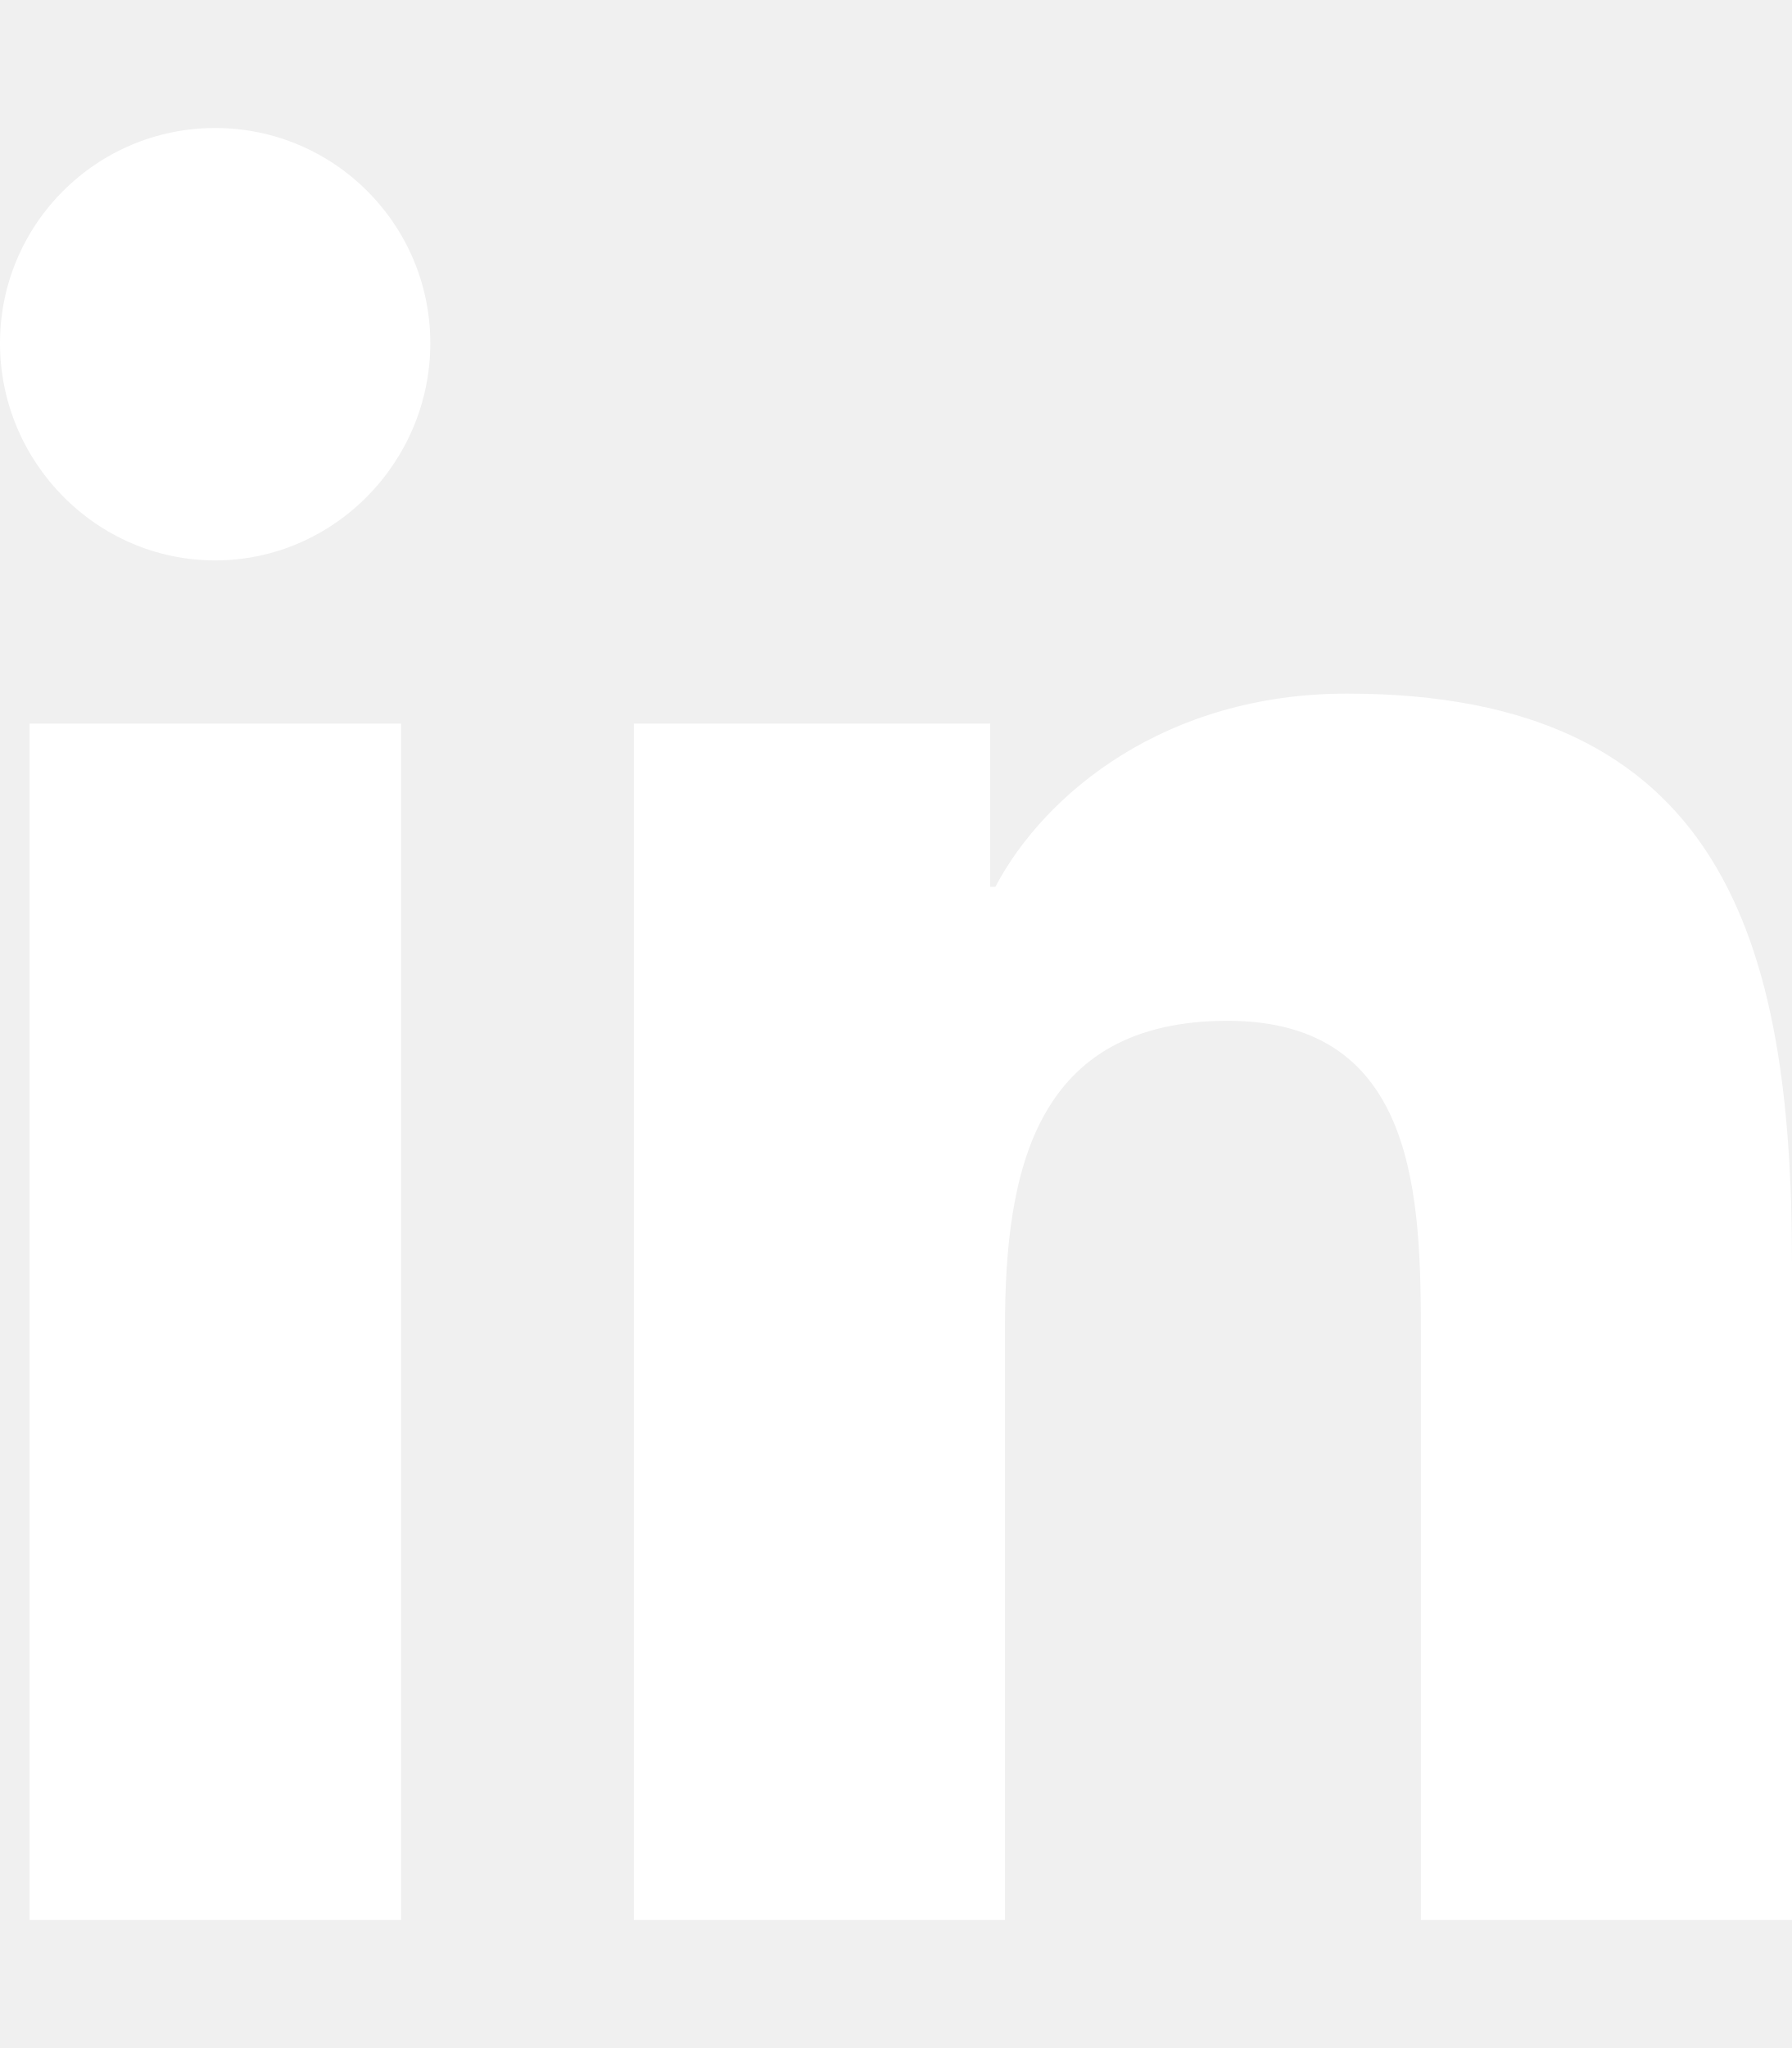
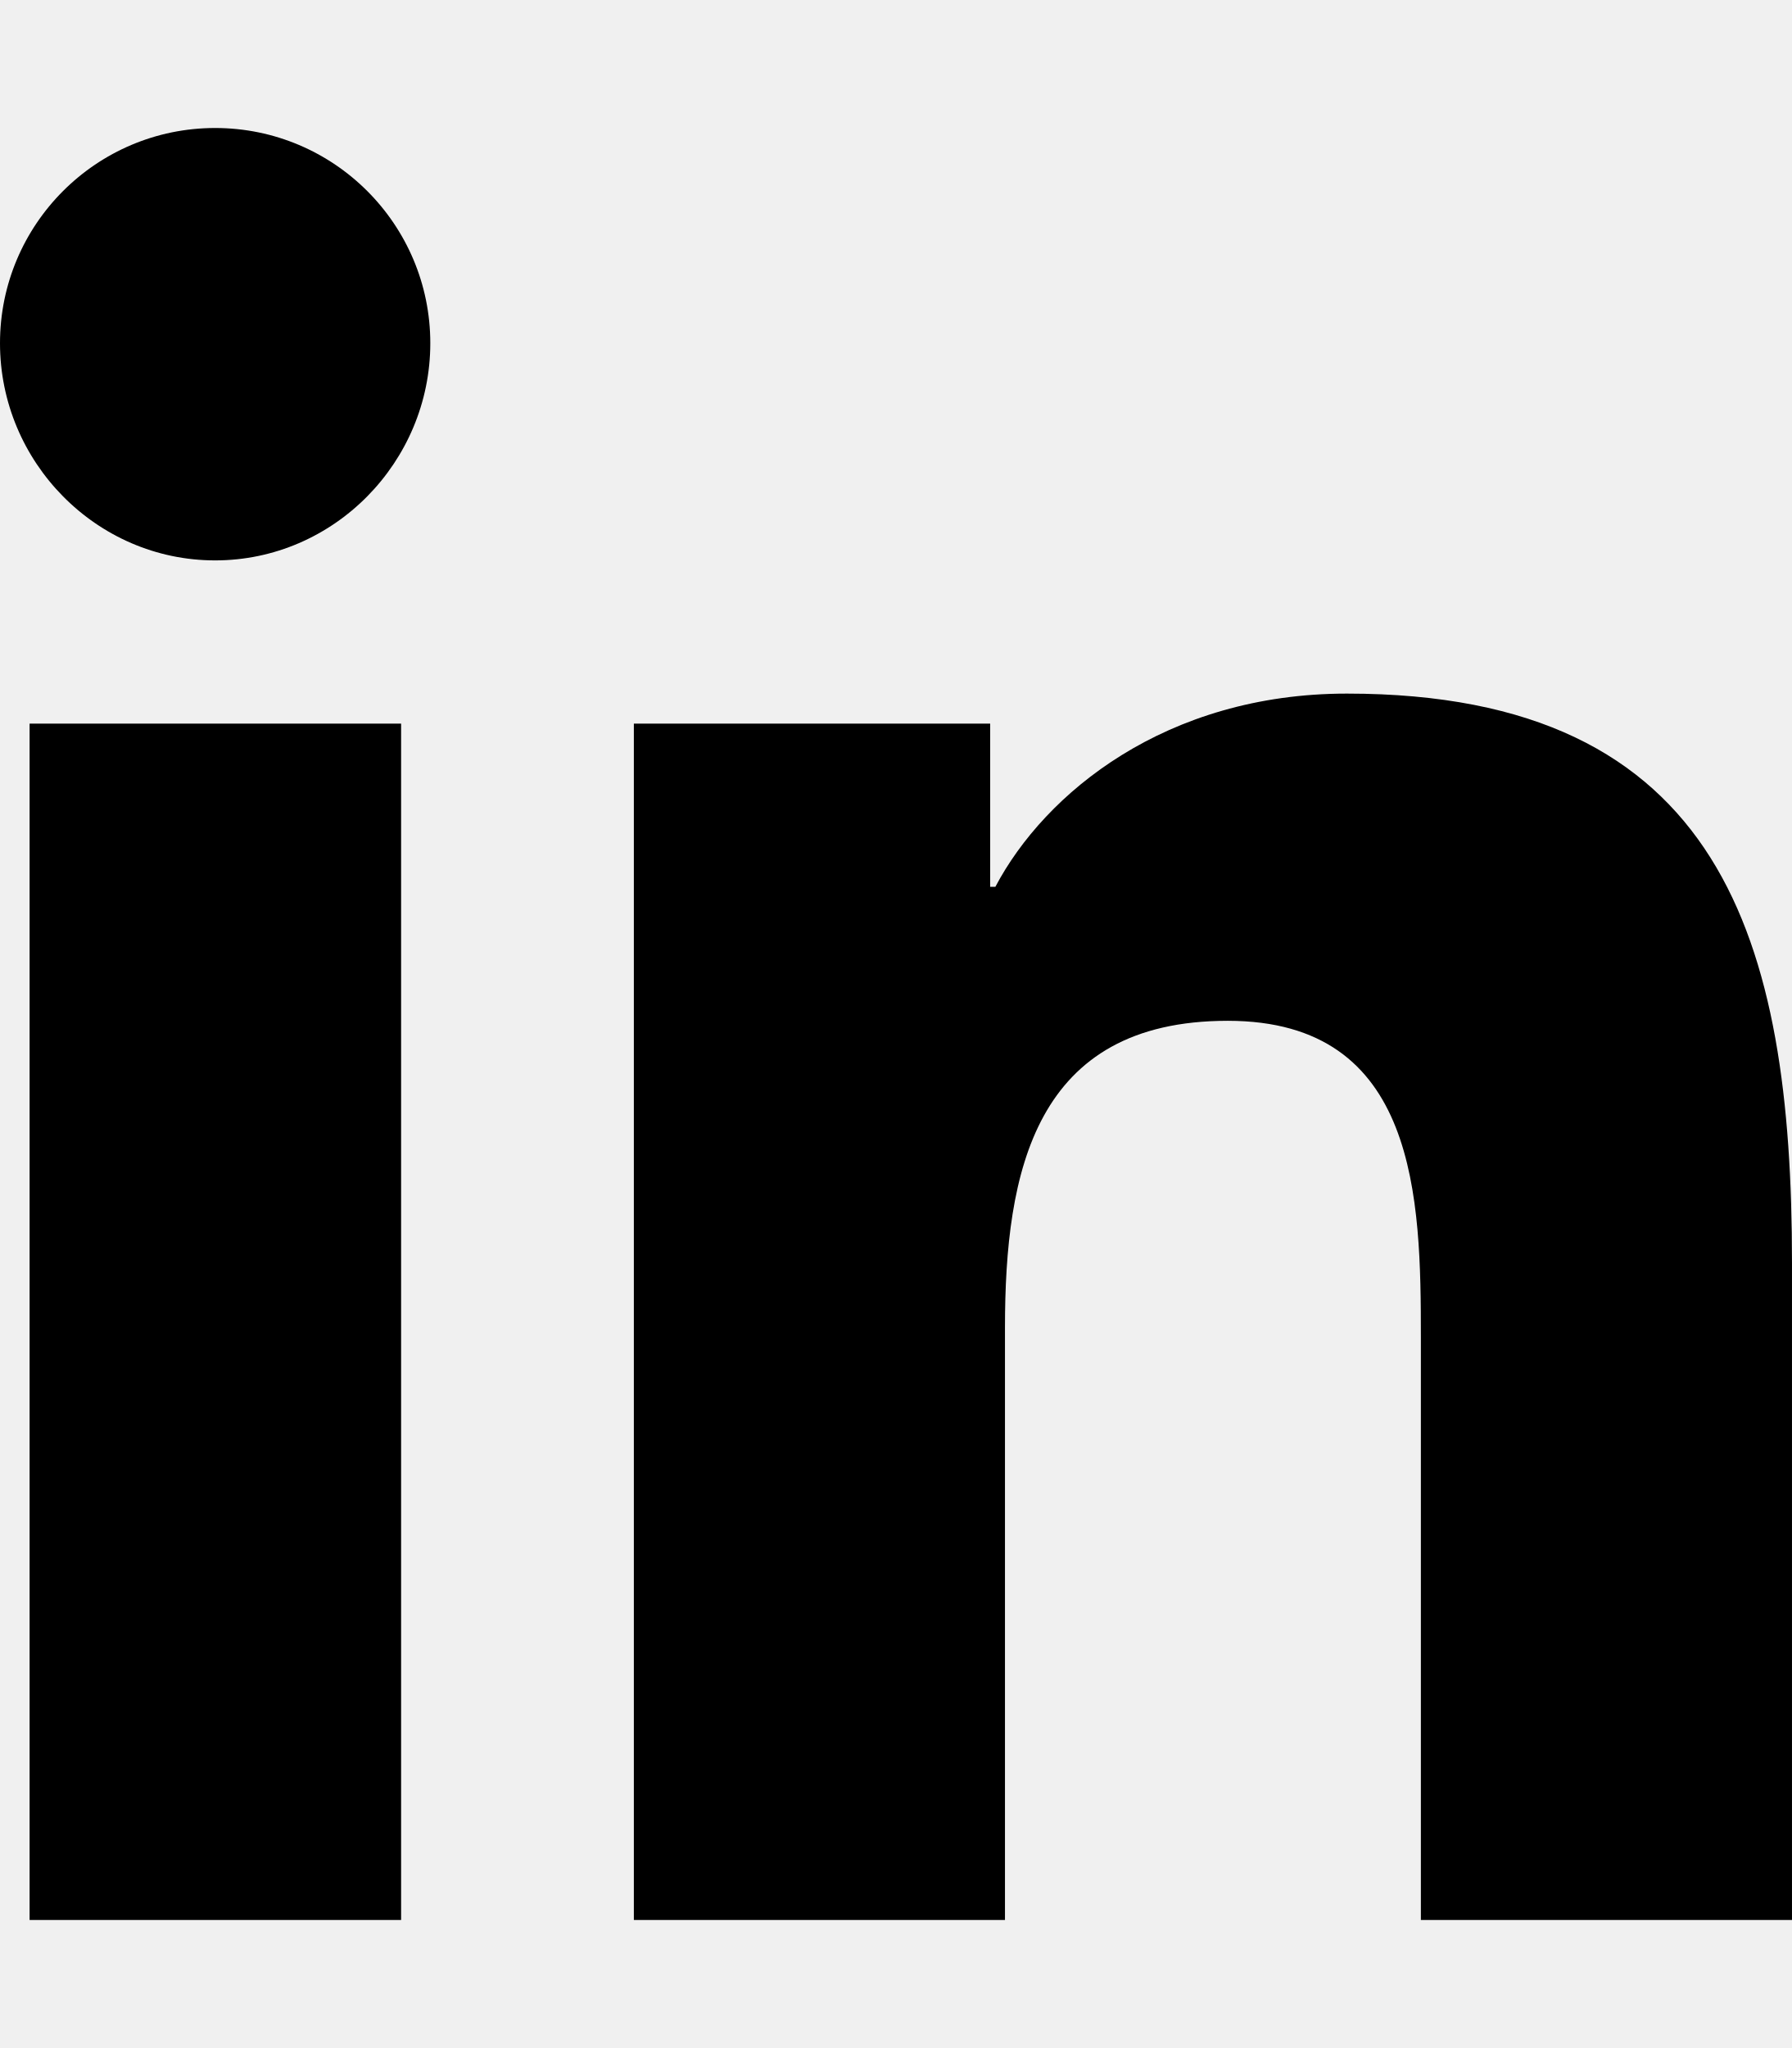
<svg xmlns="http://www.w3.org/2000/svg" viewBox="0 0 448 512">
-   <path style="fill:#ffffff;" d="M100.3 480H7.4V180.9h92.9V480zM53.8 140.1C24.1 140.1 0 115.5 0 85.8 0 56.1 24.1 32 53.8 32c29.7 0 53.8 24.1 53.8 53.8 0 29.7-24.1 54.3-53.8 54.3zM448 480h-92.7V334.4c0-34.7-.7-79.2-48.3-79.2-48.3 0-55.7 37.7-55.7 76.7V480h-92.8V180.9h89.1v40.8h1.3c12.4-23.5 42.7-48.3 87.9-48.3 94 0 111.3 61.9 111.3 142.3V480z" />
+   <path style="fill:#000000;" d="M100.3 480H7.4V180.9h92.9V480zM53.8 140.1C24.1 140.1 0 115.5 0 85.8 0 56.1 24.1 32 53.8 32c29.7 0 53.8 24.1 53.8 53.8 0 29.7-24.1 54.3-53.8 54.3zM448 480h-92.7V334.4c0-34.7-.7-79.2-48.3-79.2-48.3 0-55.7 37.7-55.7 76.7V480h-92.8V180.9h89.1v40.8h1.3c12.4-23.5 42.7-48.3 87.9-48.3 94 0 111.3 61.9 111.3 142.3V480z" />
</svg>
